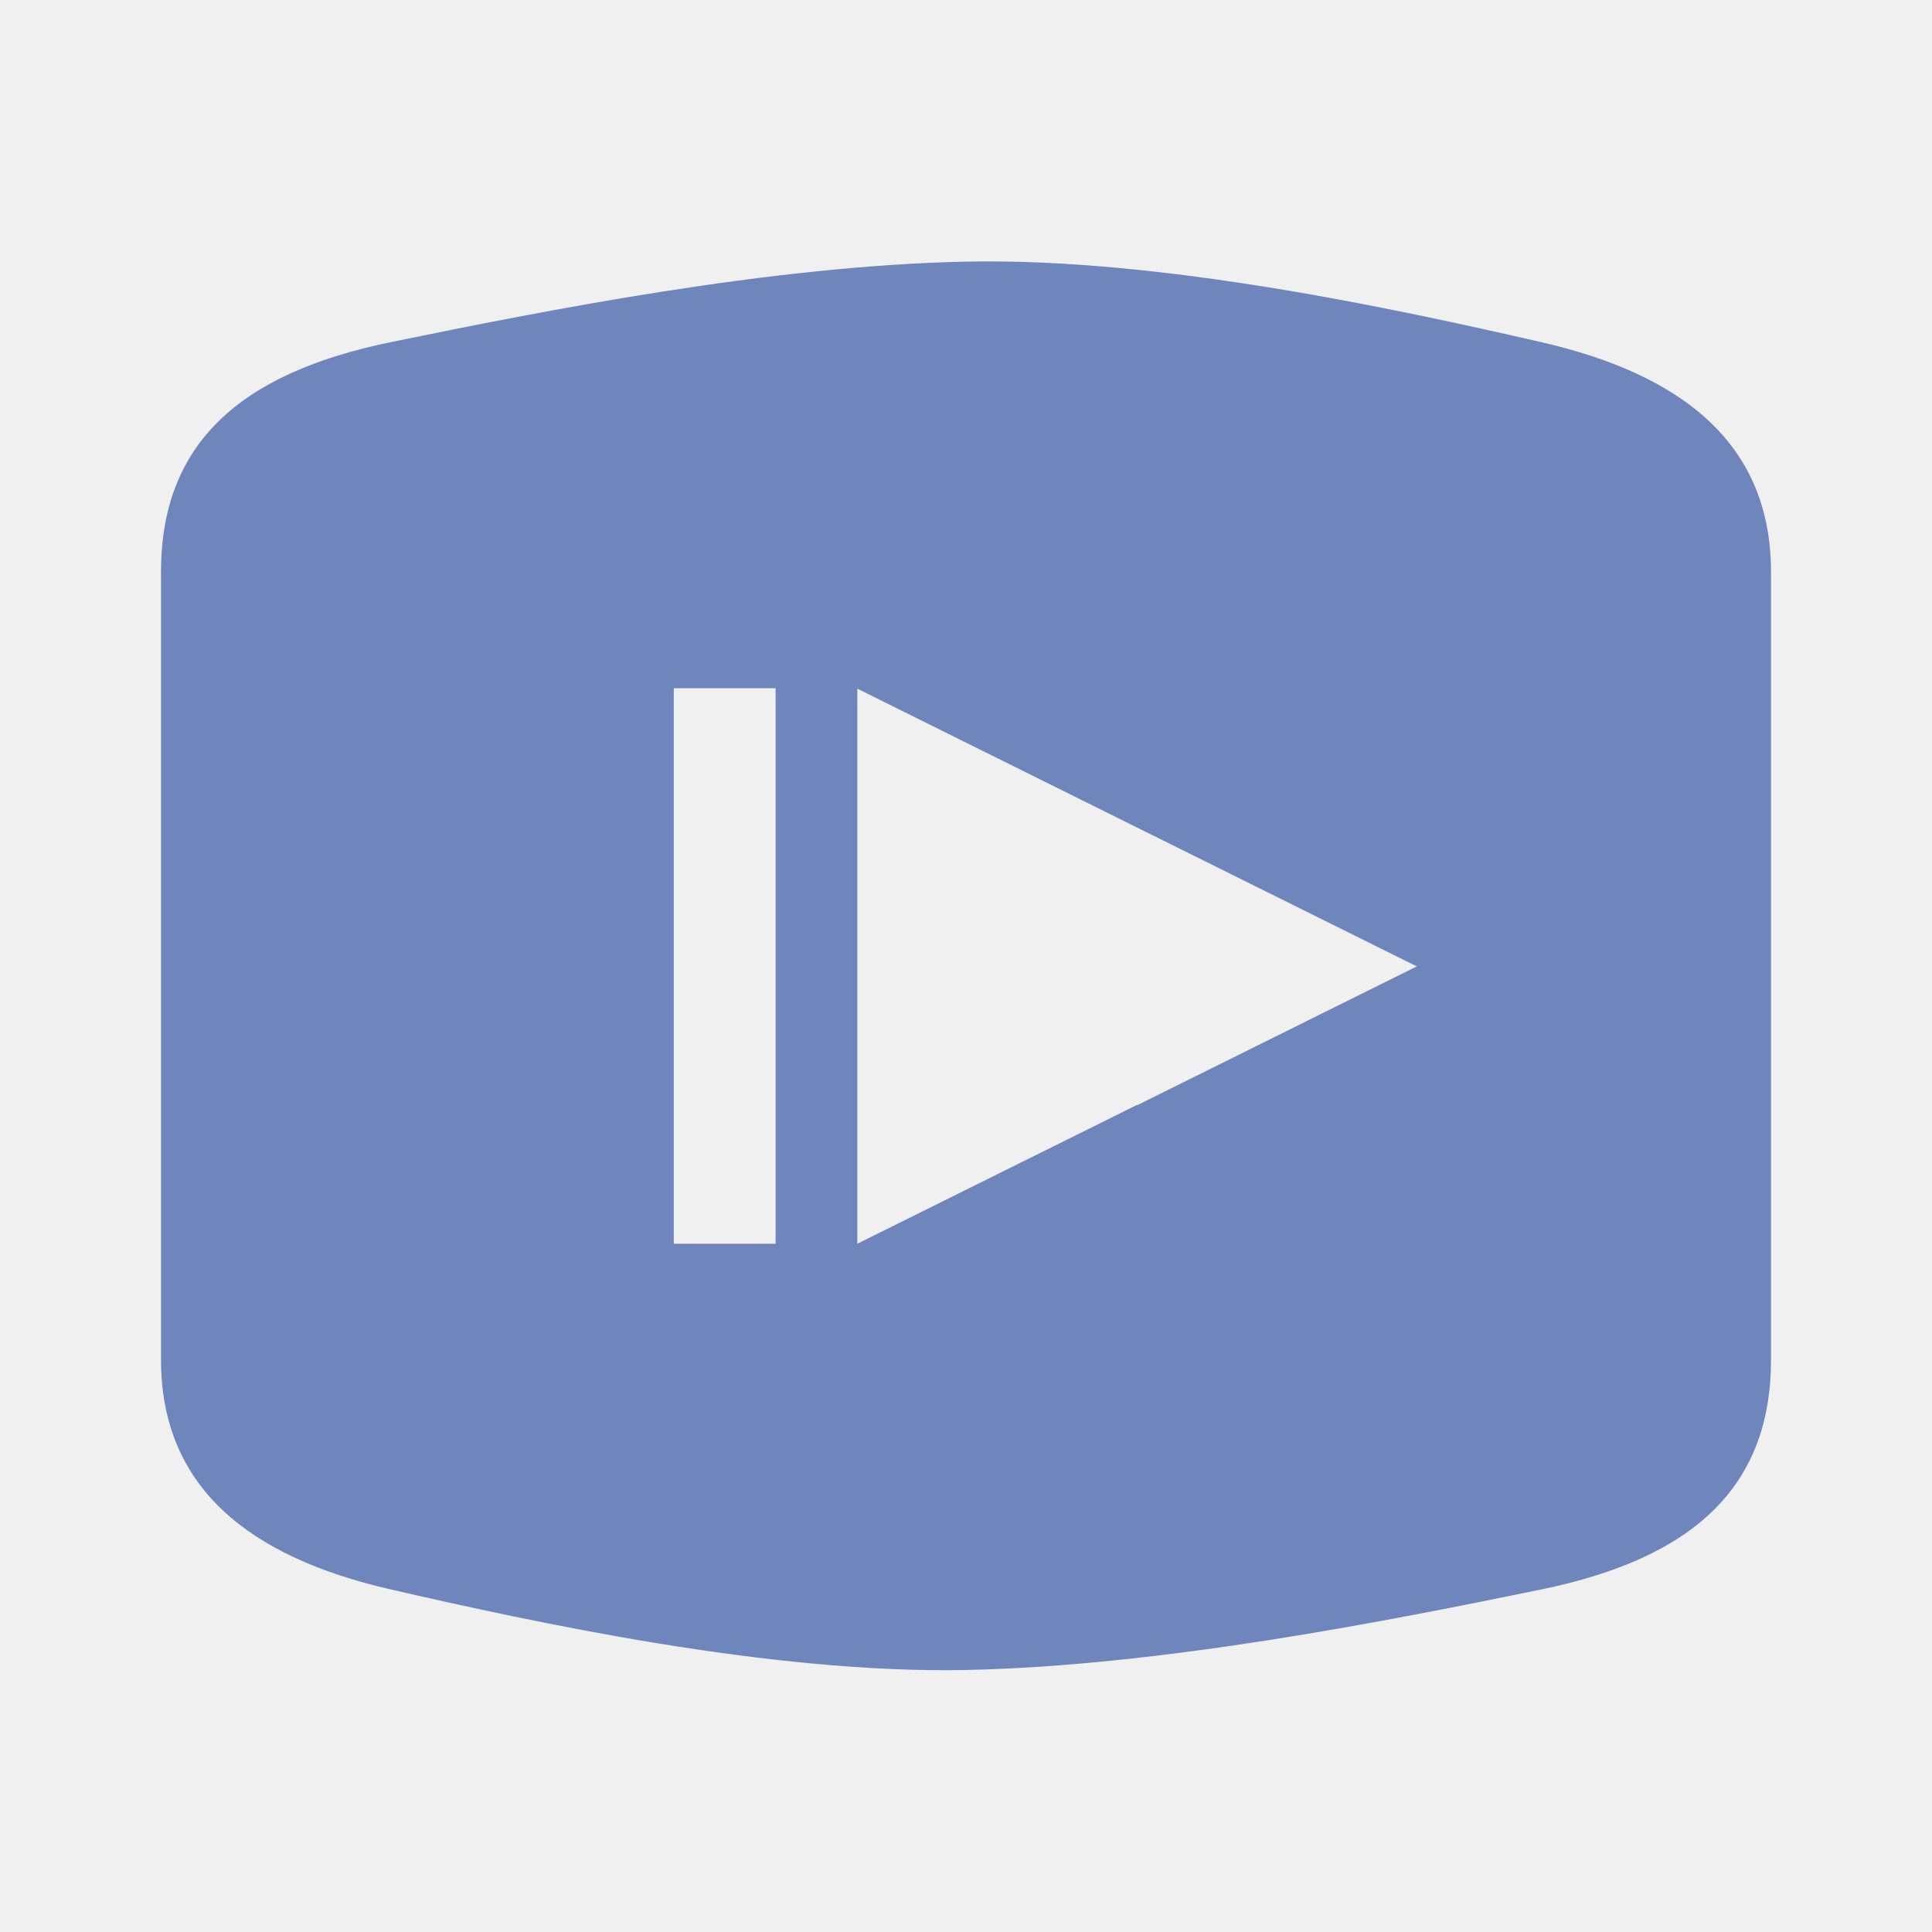
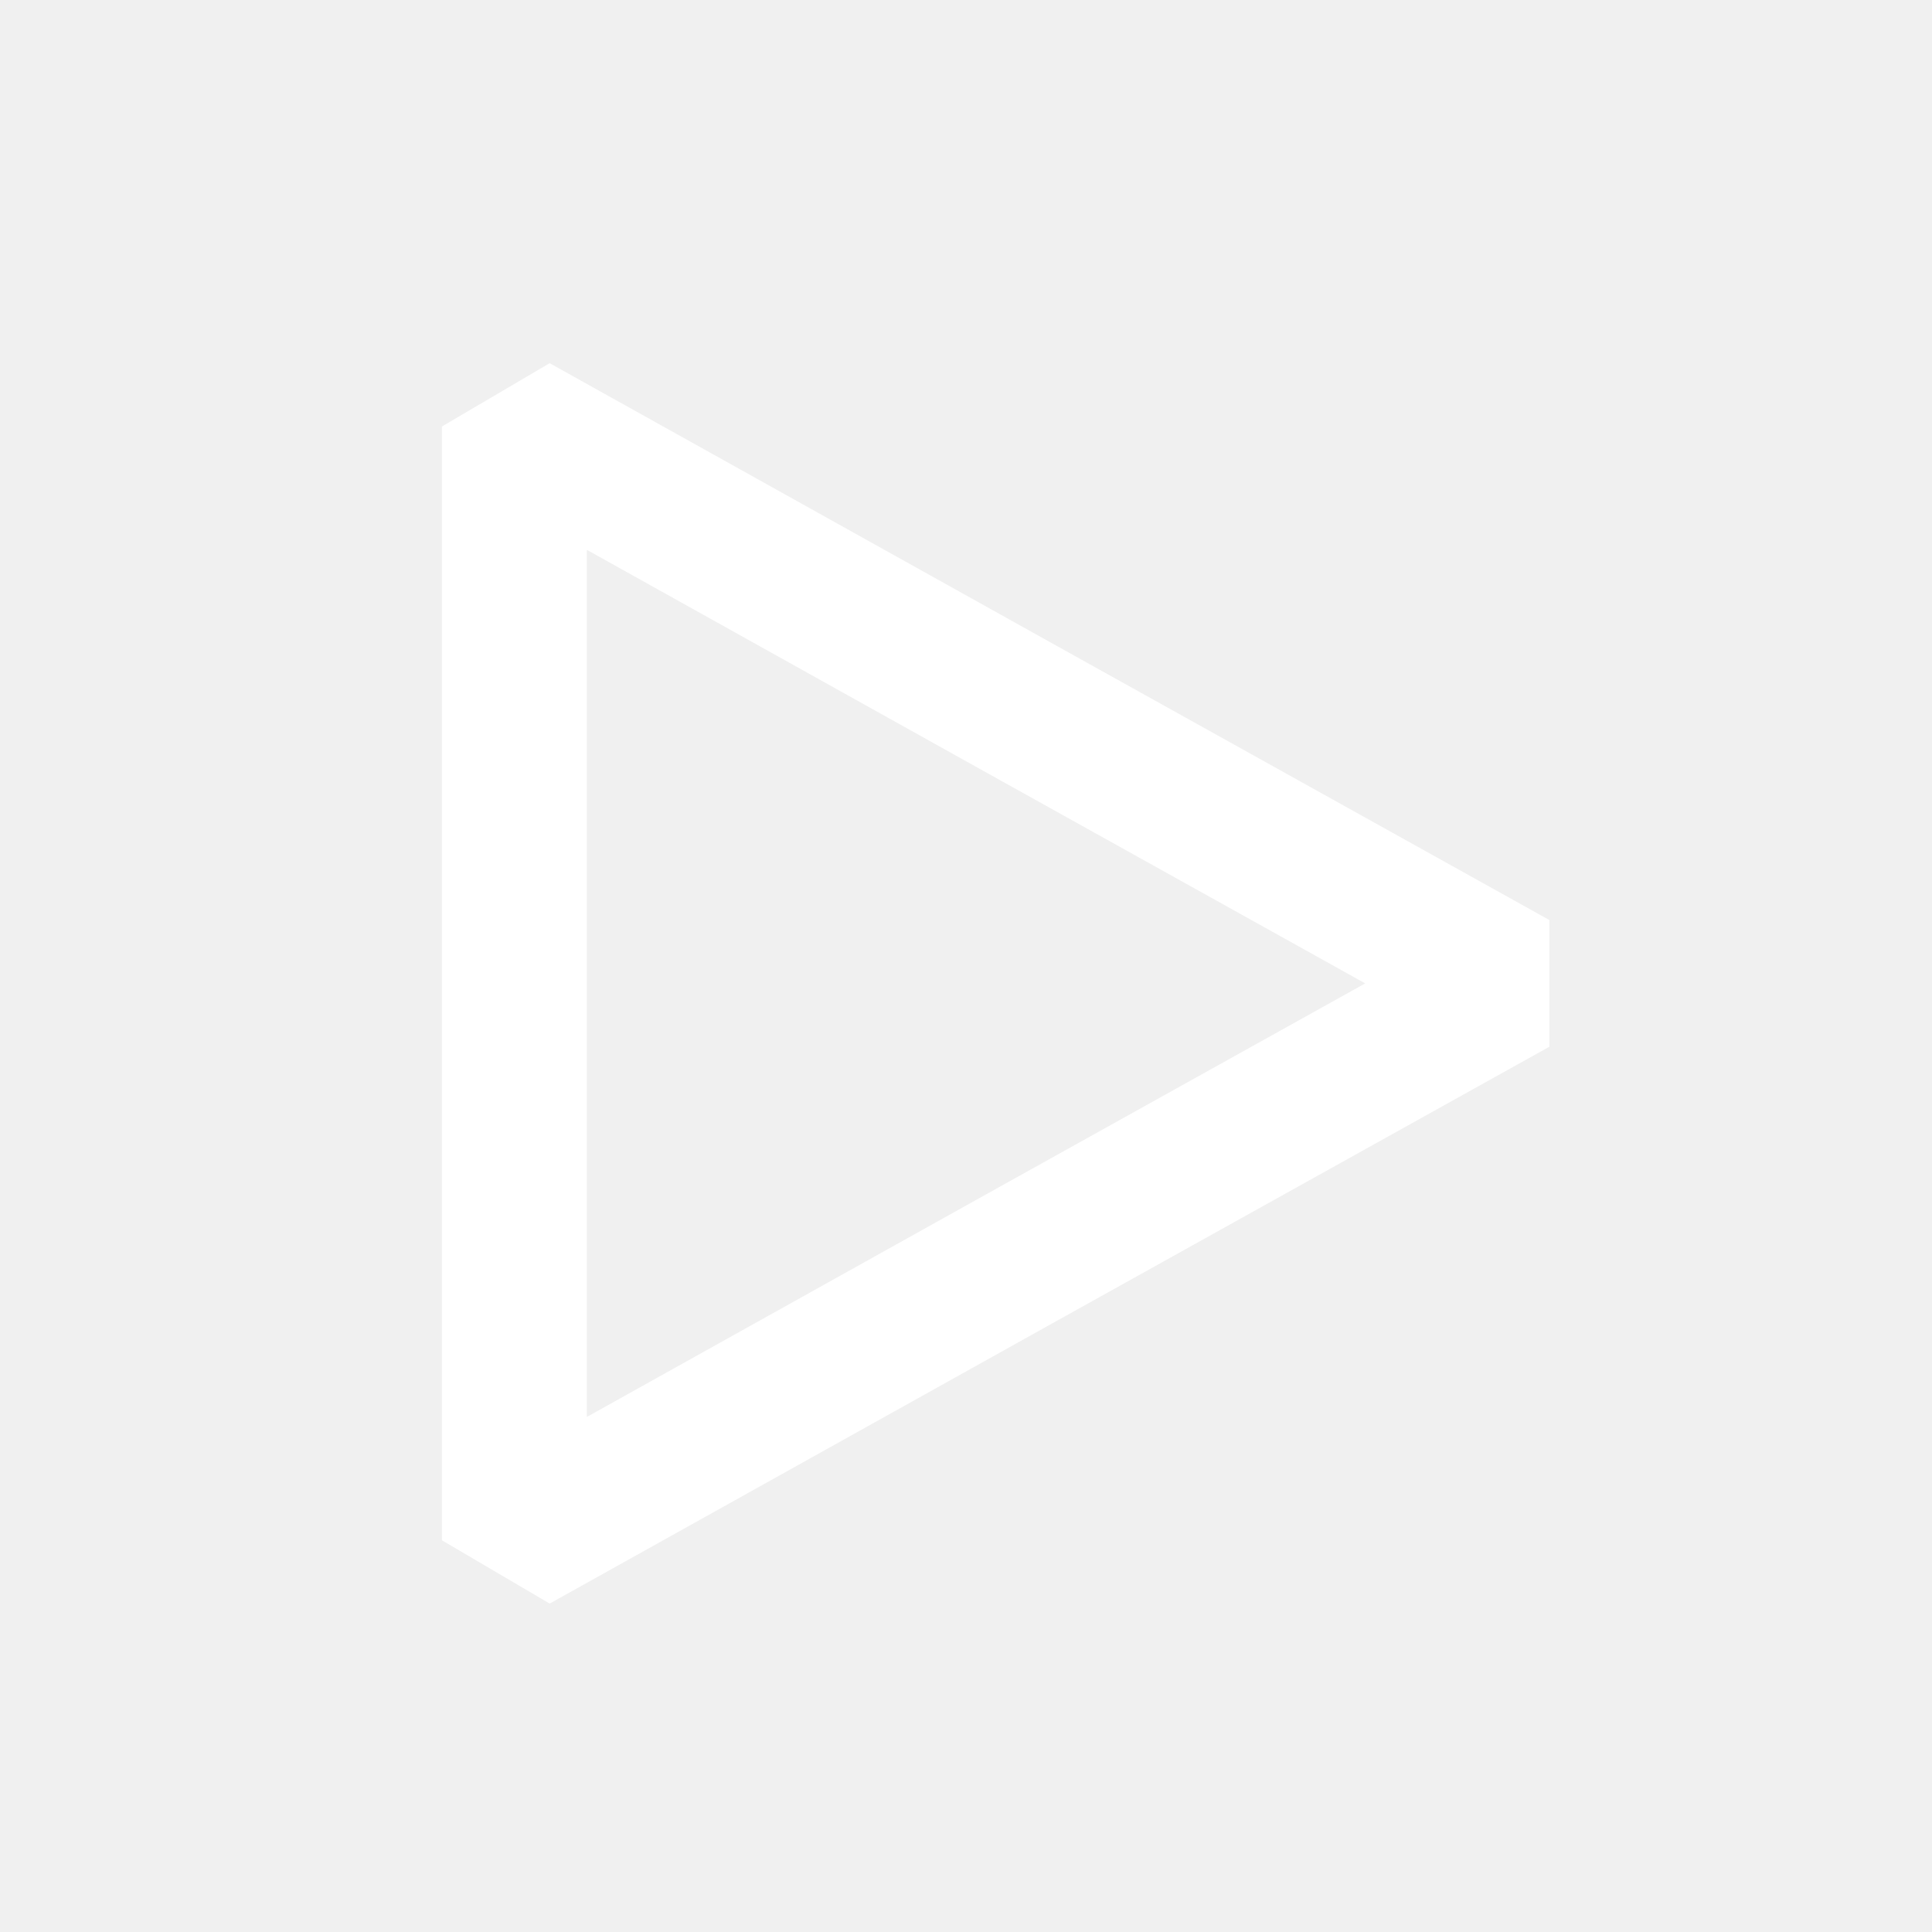
- <svg xmlns="http://www.w3.org/2000/svg" id="Layer_1" data-name="Layer 1" viewBox="0 0 48 48">
-   <defs>
-     <style>
-       .cls-1 {
-         fill: #6e86bc;
-       }
-     </style>
-   </defs>
-   <path class="cls-1" d="M38.29,8.5c-3.54-.81-9.43-2.1-14.29-2-4.86,.1-10.49,1.22-14.29,2-3.8,.78-5.71,2.56-5.71,5.71v19.57c0,3.16,2.17,4.9,5.71,5.71,3.54,.81,9.43,2.1,14.29,2,4.86-.1,10.49-1.22,14.29-2,3.8-.78,5.71-2.56,5.71-5.71V14.21c0-3.16-2.17-4.9-5.71-5.71ZM19.27,30.9h-2.53v-13.8h2.53v13.8Zm8.98-3.45l-6.95,3.45v-13.79l6.95,3.45,6.95,3.45-6.95,3.45Z" />
+ <svg xmlns="http://www.w3.org/2000/svg" width="40" height="40" viewBox="0 0 40 40">
+   <g id="auto-play" transform="translate(-1511 139)">
+     <path id="auto-white" d="M25,30.76,14.65,36.53V13.47L25,19.24,35.35,25Z" transform="translate(1507 -143.64)" fill="none" stroke="#fff" stroke-linejoin="bevel" stroke-width="3" />
+     <rect id="Rectangle_42" data-name="Rectangle 42" width="40" height="40" transform="translate(1511 -139)" fill="none" />
+   </g>
</svg>
